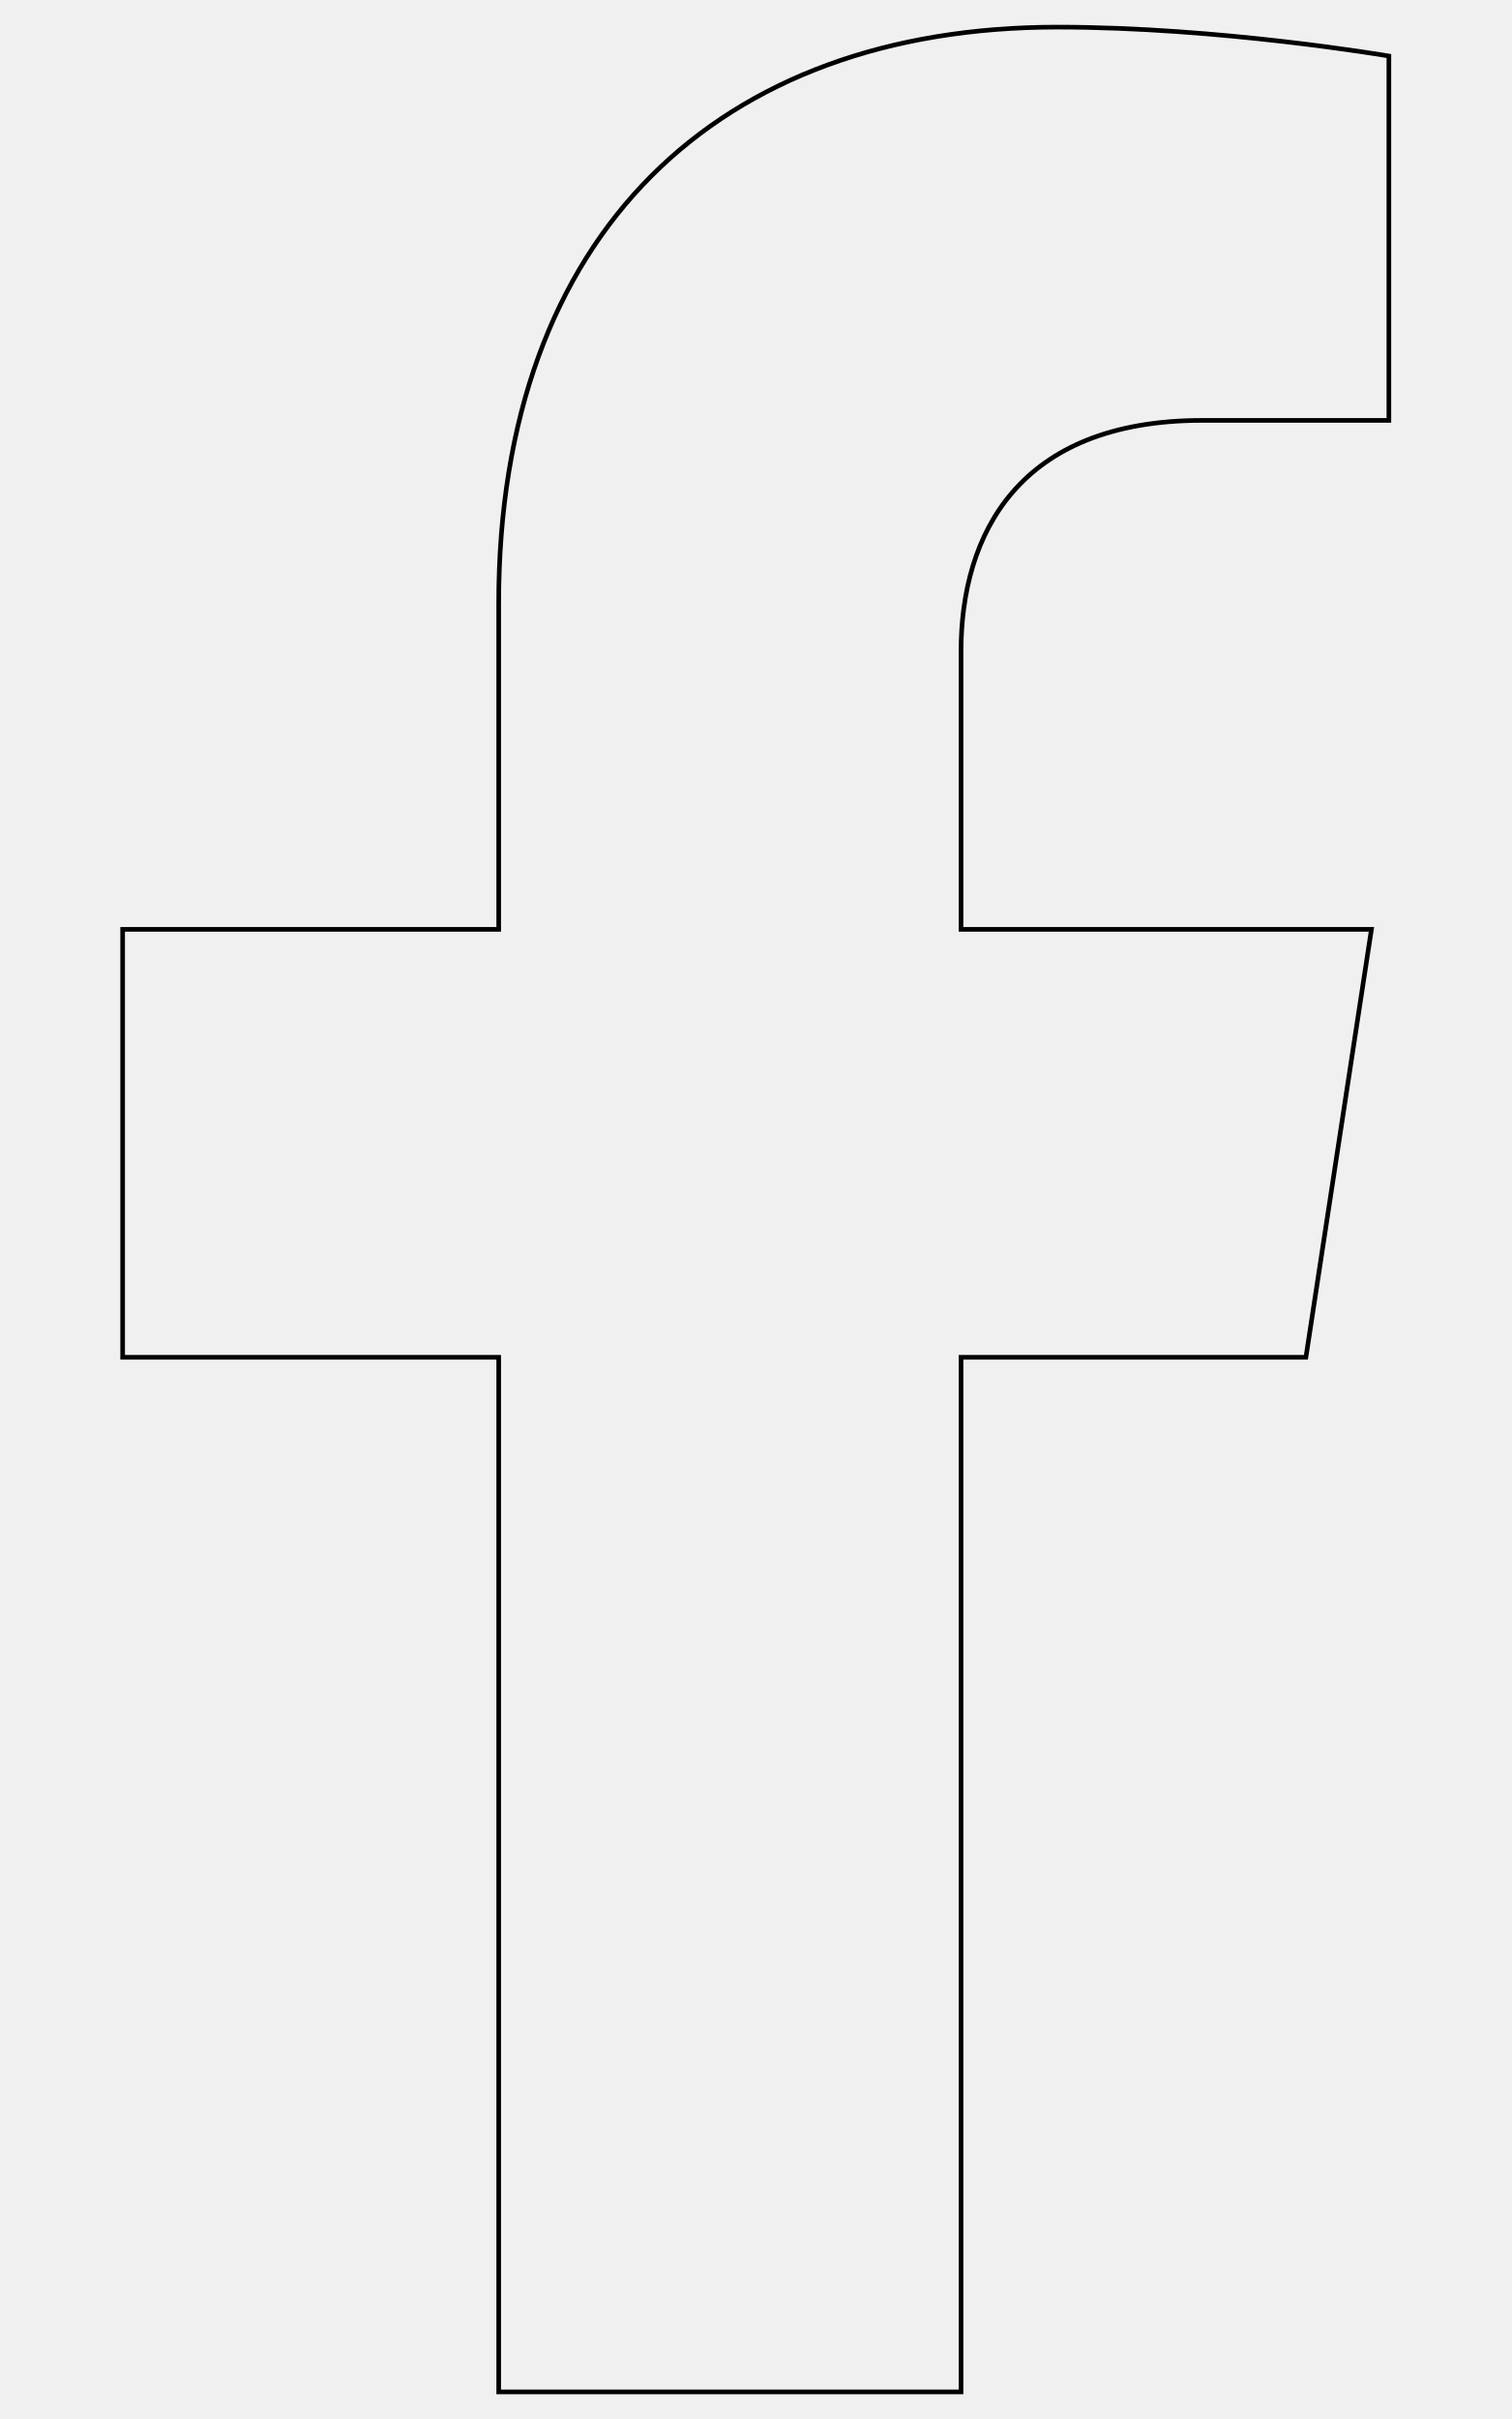
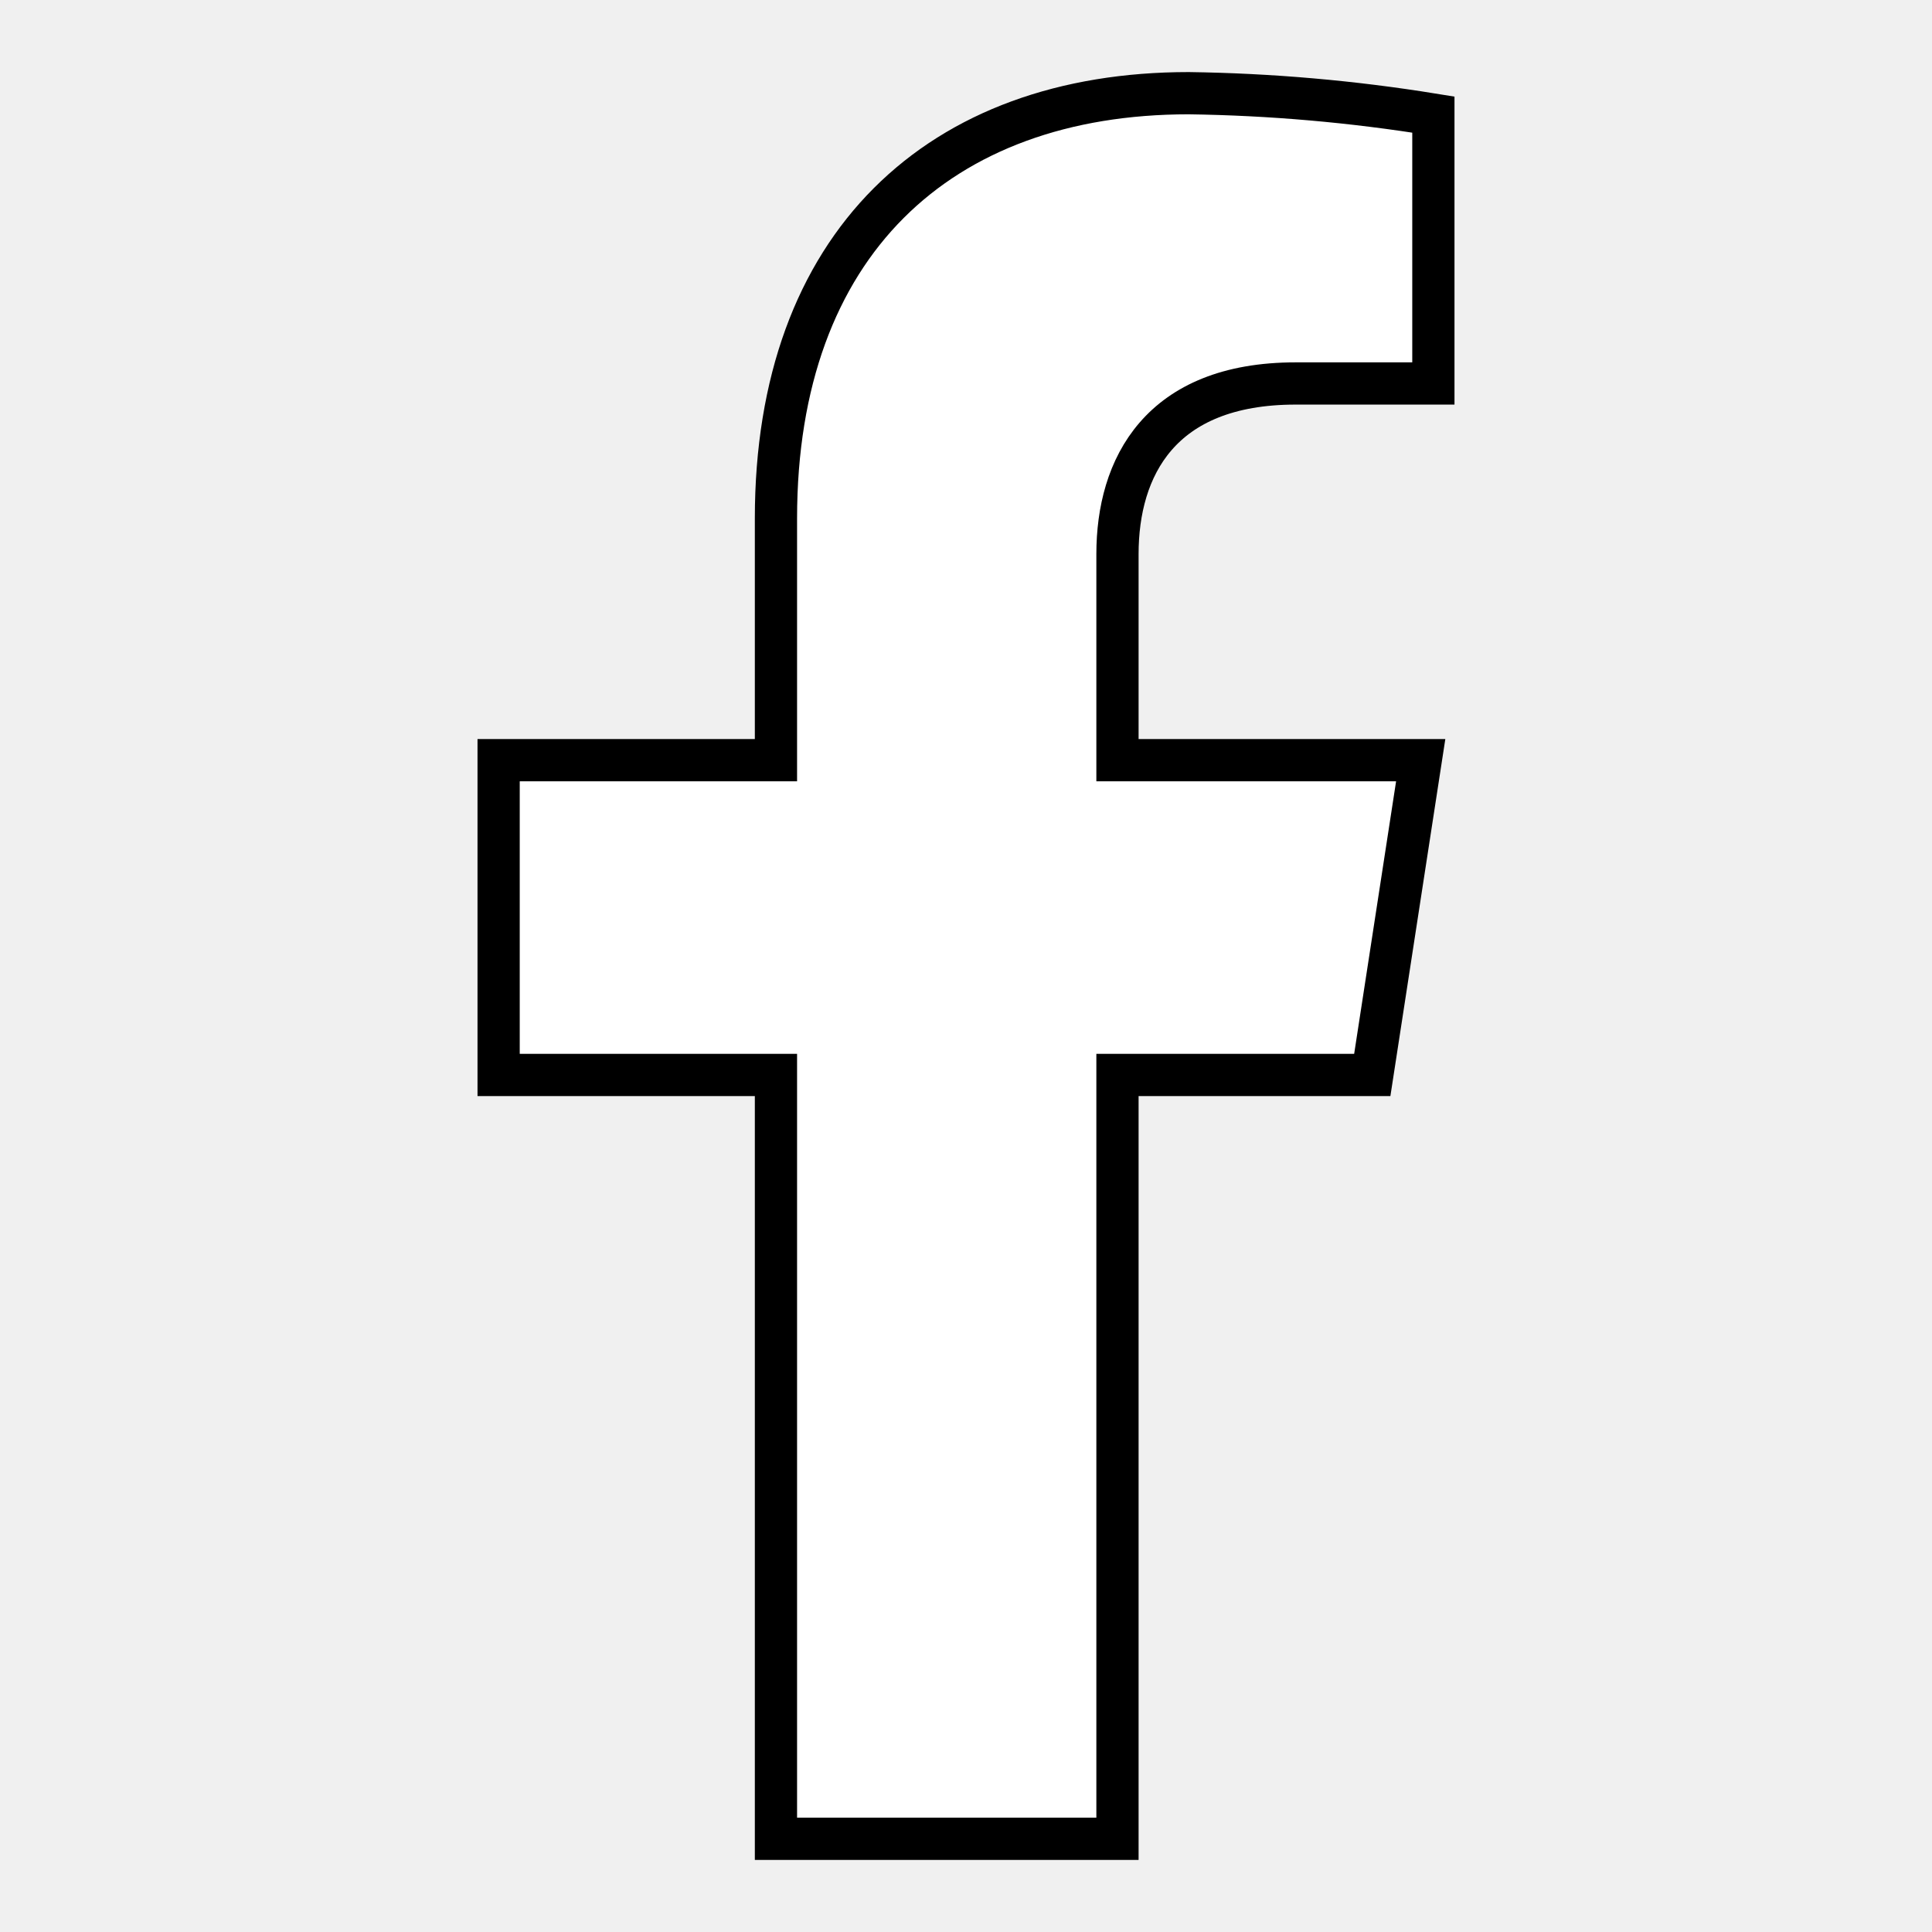
- <svg xmlns="http://www.w3.org/2000/svg" id="Layer_1" data-name="Layer 1" viewBox="0 0 327.34 523.74">
+ <svg xmlns="http://www.w3.org/2000/svg" id="Layer_1" data-name="Layer 1" viewBox="0 0 68.62 68.62">
  <defs>
-     <style>.cls-1{fill:none;stroke:#000;stroke-miterlimit:10;}</style>
+     <style>.cls-1{fill:#fff;stroke:#000;stroke-miterlimit:10;stroke-width:1.5px;}</style>
  </defs>
-   <path class="cls-1" d="M282.81,293.87,297,201.21H208.12V141.08c0-25.35,12.42-50.06,52.24-50.06h40.42V12.13S264.1,5.87,229,5.87C155.81,5.87,108,50.25,108,130.59v70.62H26.56v92.66H108v224H208.12v-224Z" />
+   <path class="cls-1" d="M48.74,38.18,50.46,27H39.69V19.68c0-3.07,1.5-6.06,6.33-6.06h4.89V4.07a59.51,59.51,0,0,0-8.69-.76c-8.86,0-14.66,5.37-14.66,15.1V27H17.71V38.18h9.85V65.31H39.69V38.18Z" />
</svg>
